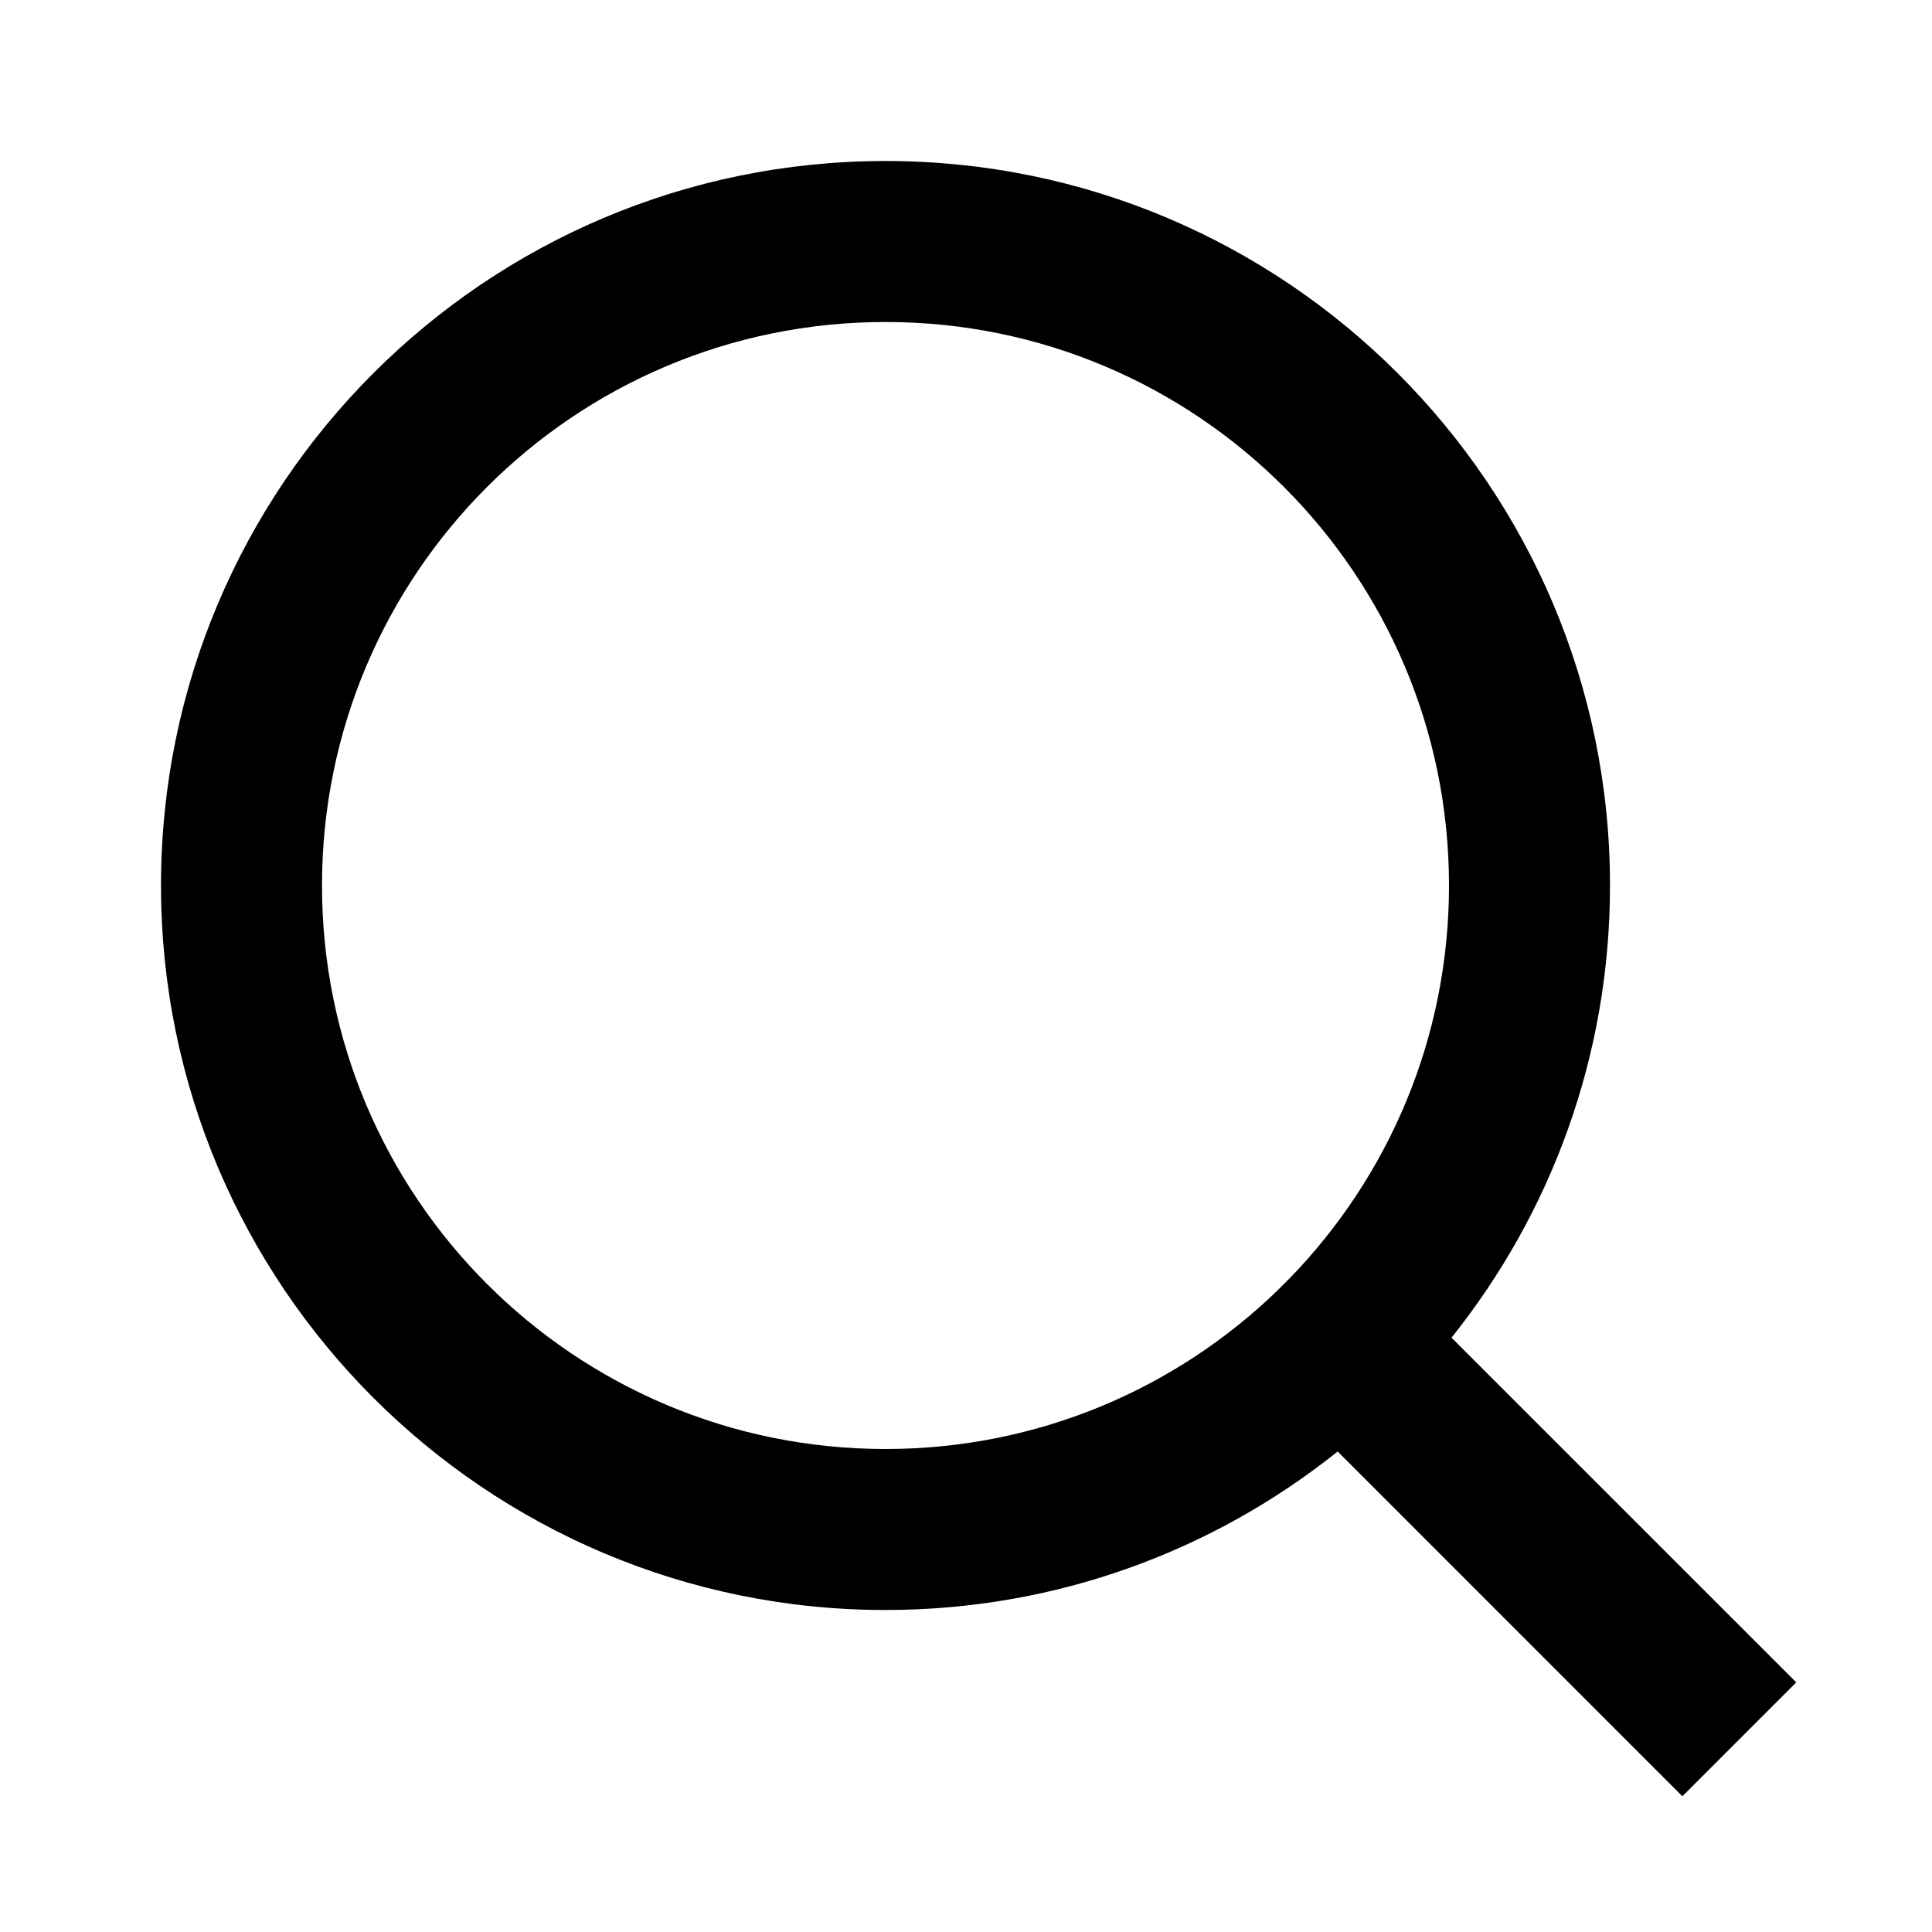
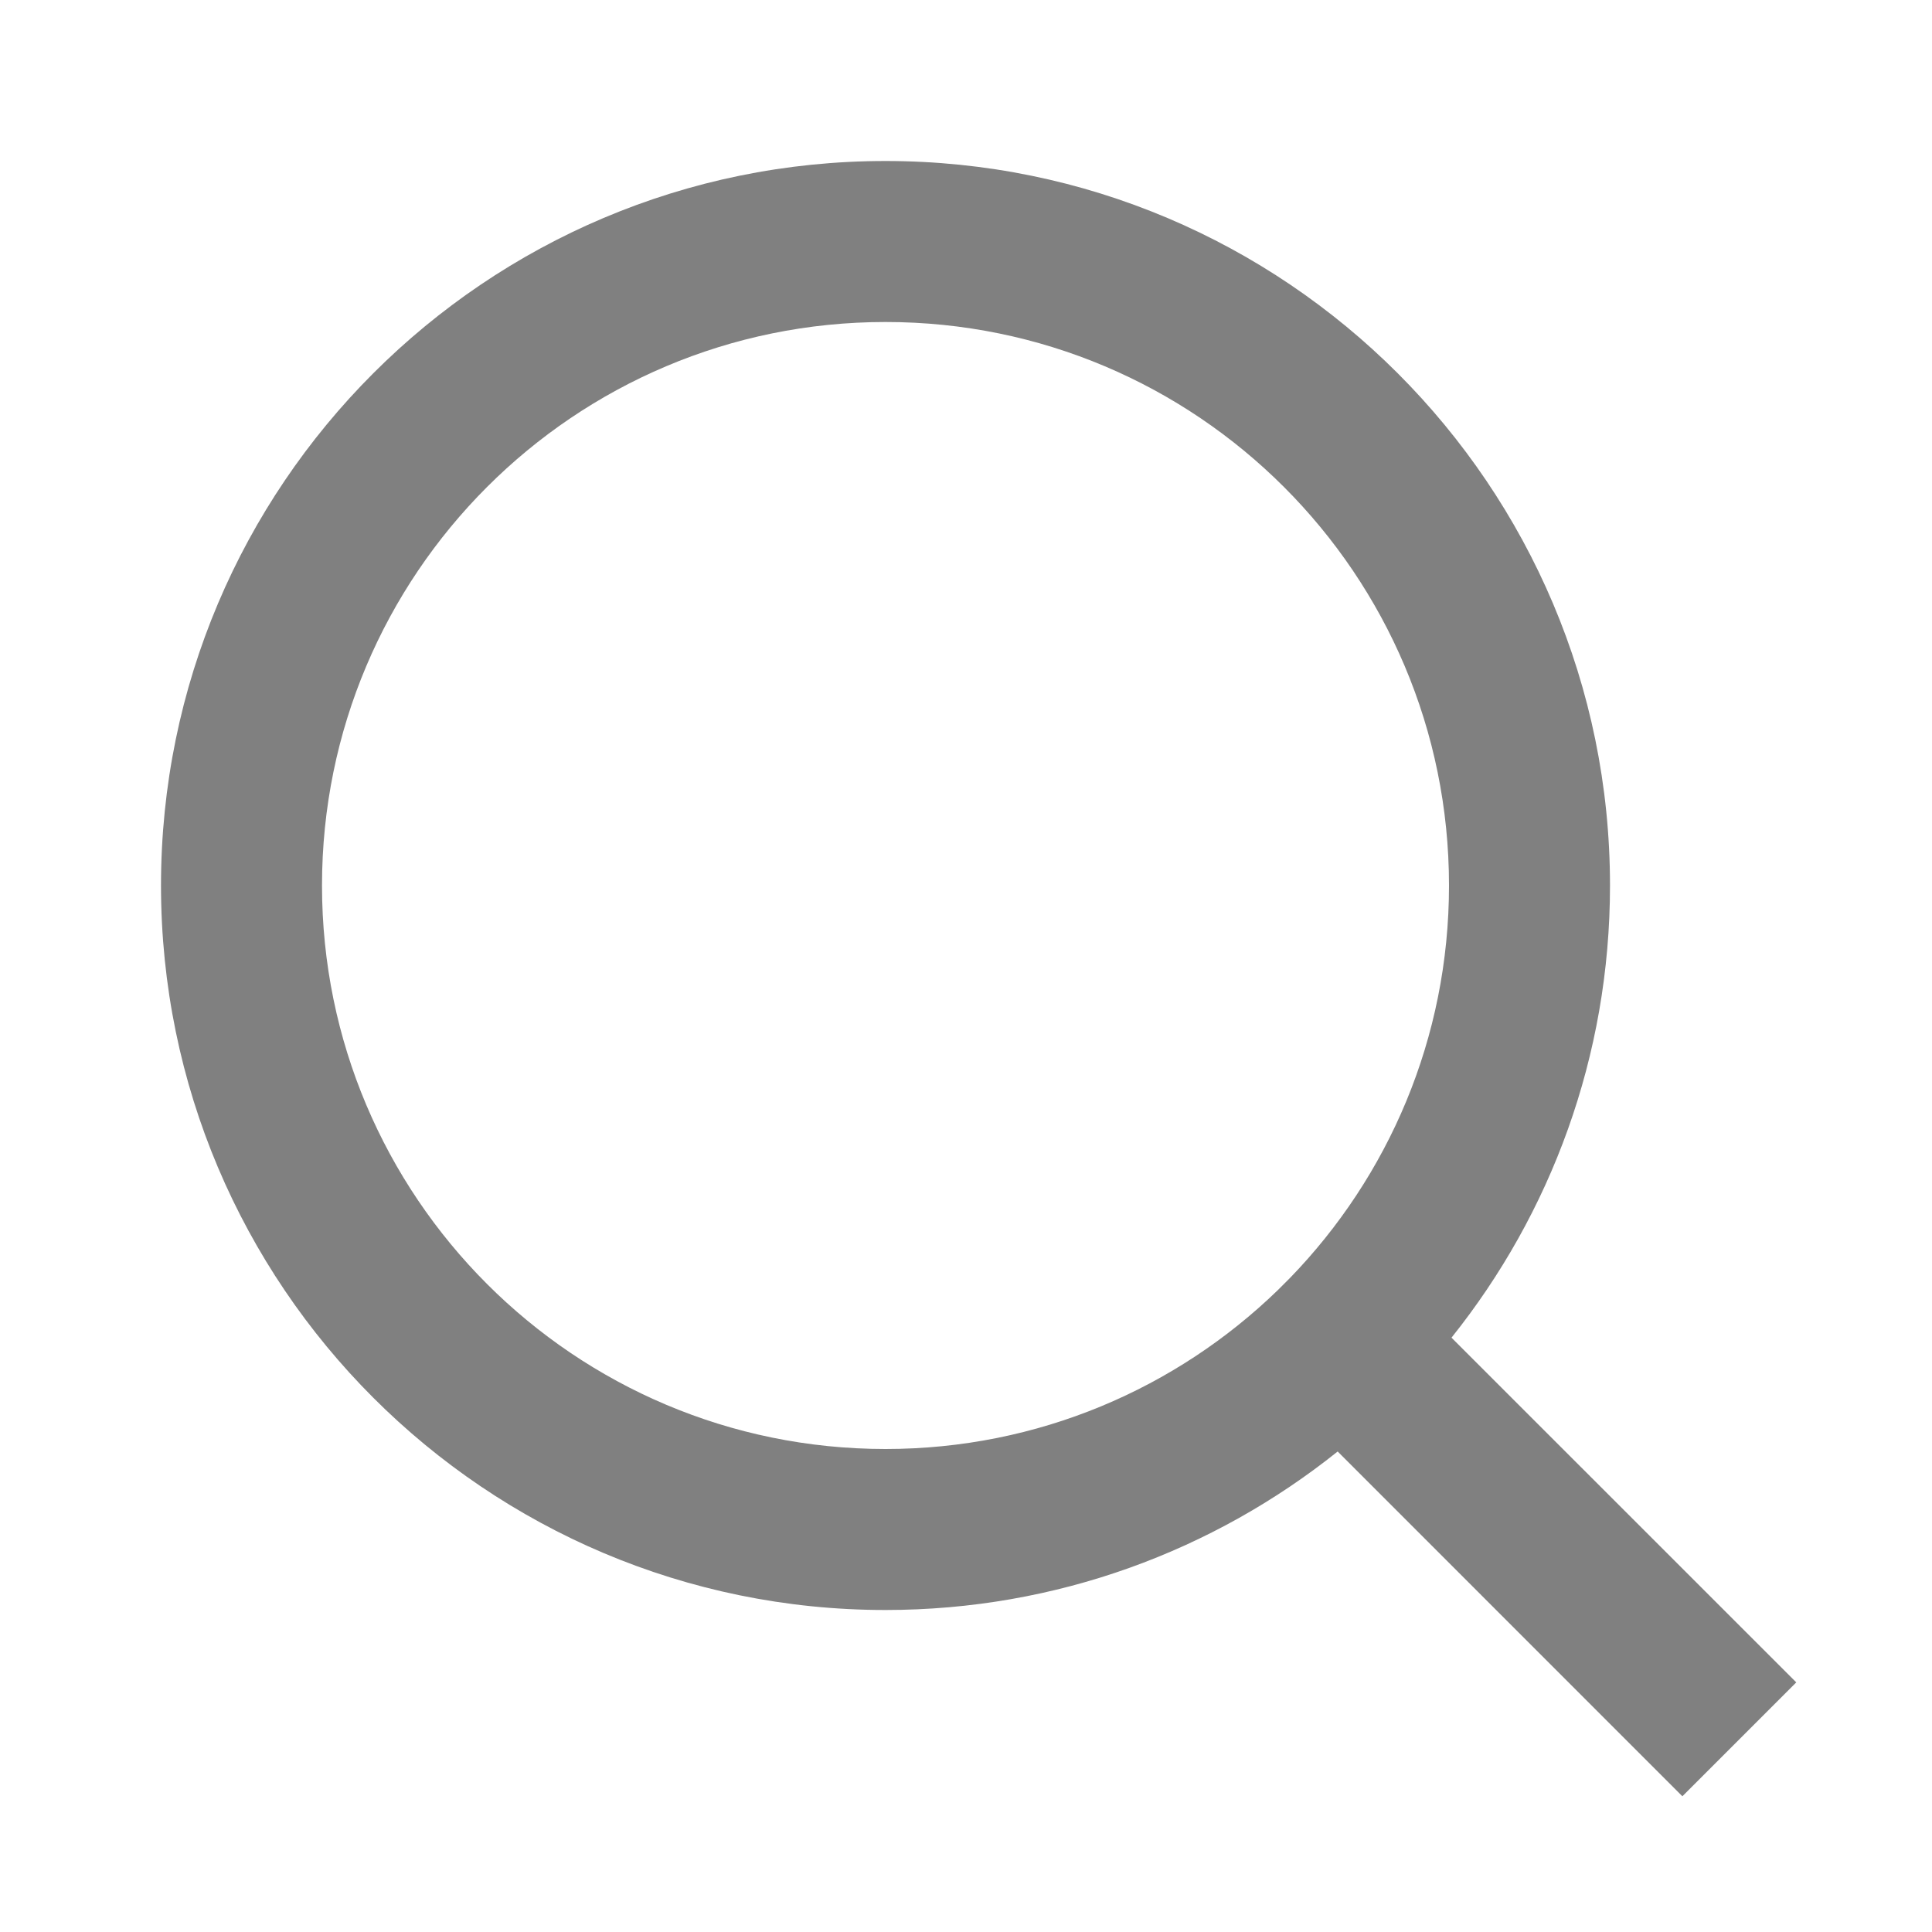
- <svg xmlns="http://www.w3.org/2000/svg" viewBox="0 0 24 24" fill="currentColor">
+ <svg xmlns="http://www.w3.org/2000/svg" viewBox="0 0 24 24" fill="grey">
  <path d="M18.031 16.617L22.314 20.899L20.899 22.314L16.617 18.031C15.077 19.263 13.124 20 11 20C6.032 20 2 15.968 2 11C2 6.032 6.032 2 11 2C15.968 2 20 6.032 20 11C20 13.124 19.263 15.077 18.031 16.617ZM16.025 15.875C17.247 14.615 18 12.896 18 11C18 7.133 14.867 4 11 4C7.133 4 4 7.133 4 11C4 14.867 7.133 18 11 18C12.896 18 14.615 17.247 15.875 16.025L16.025 15.875Z" />
</svg>
